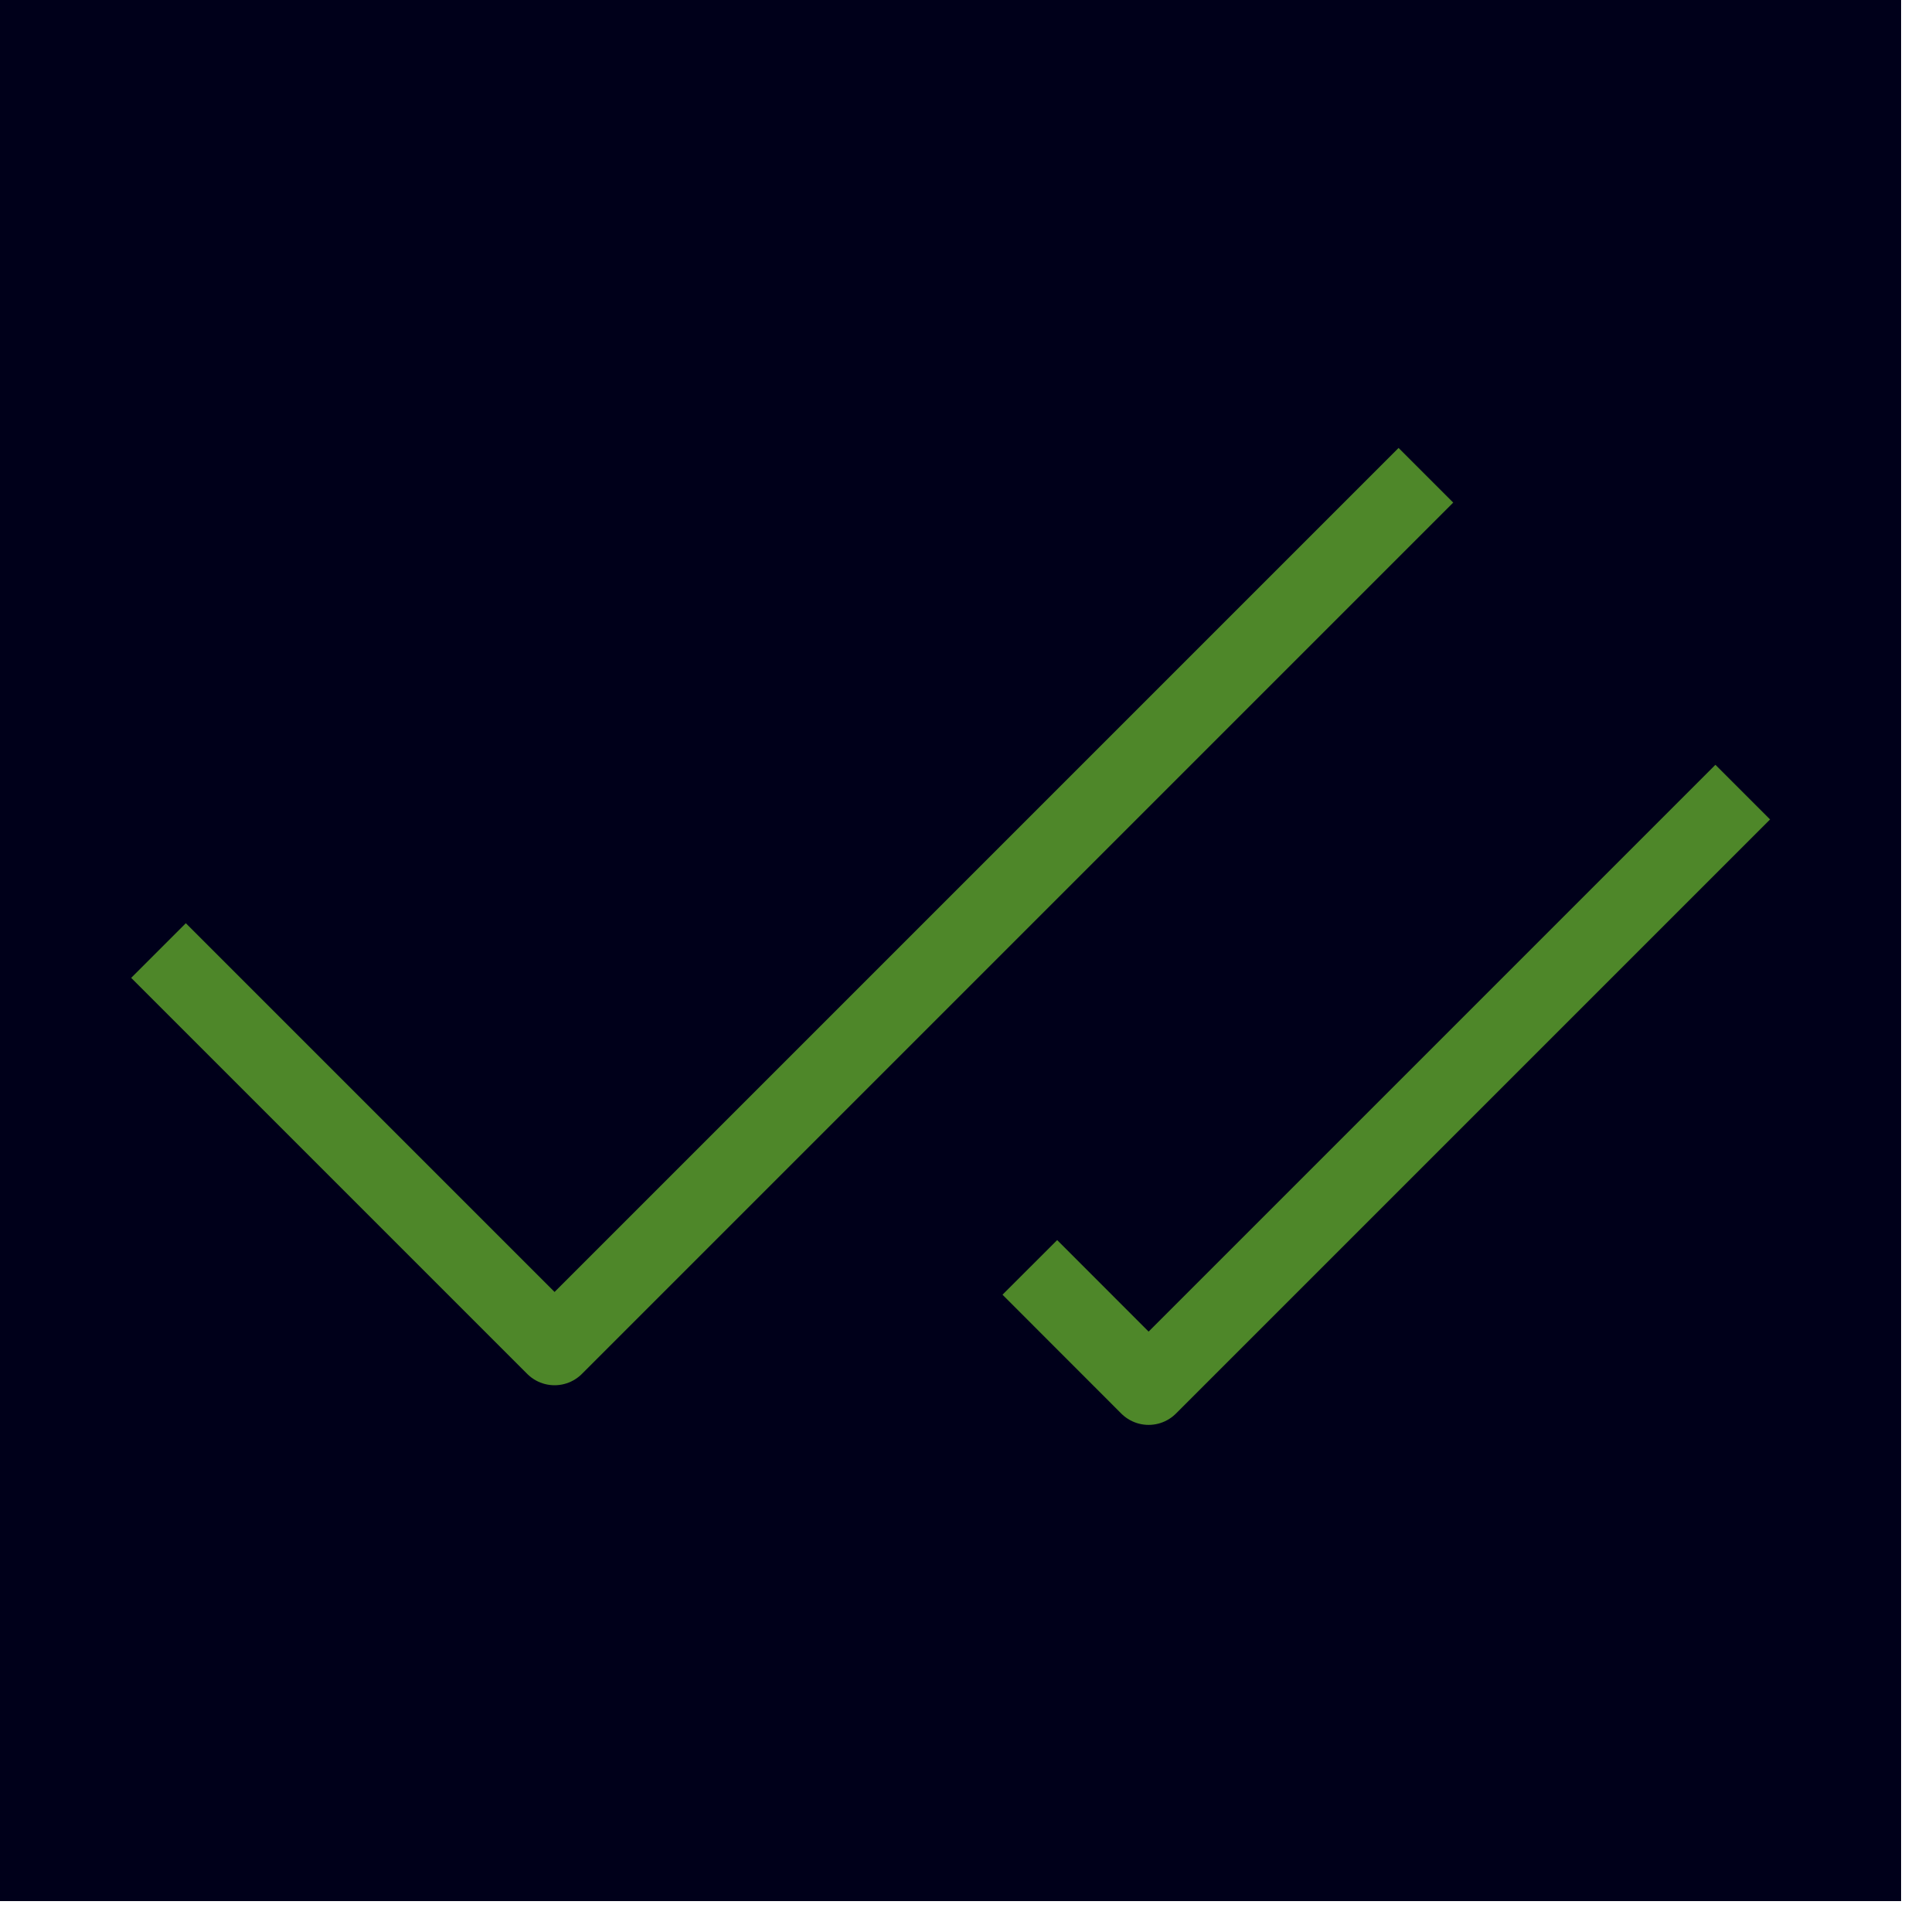
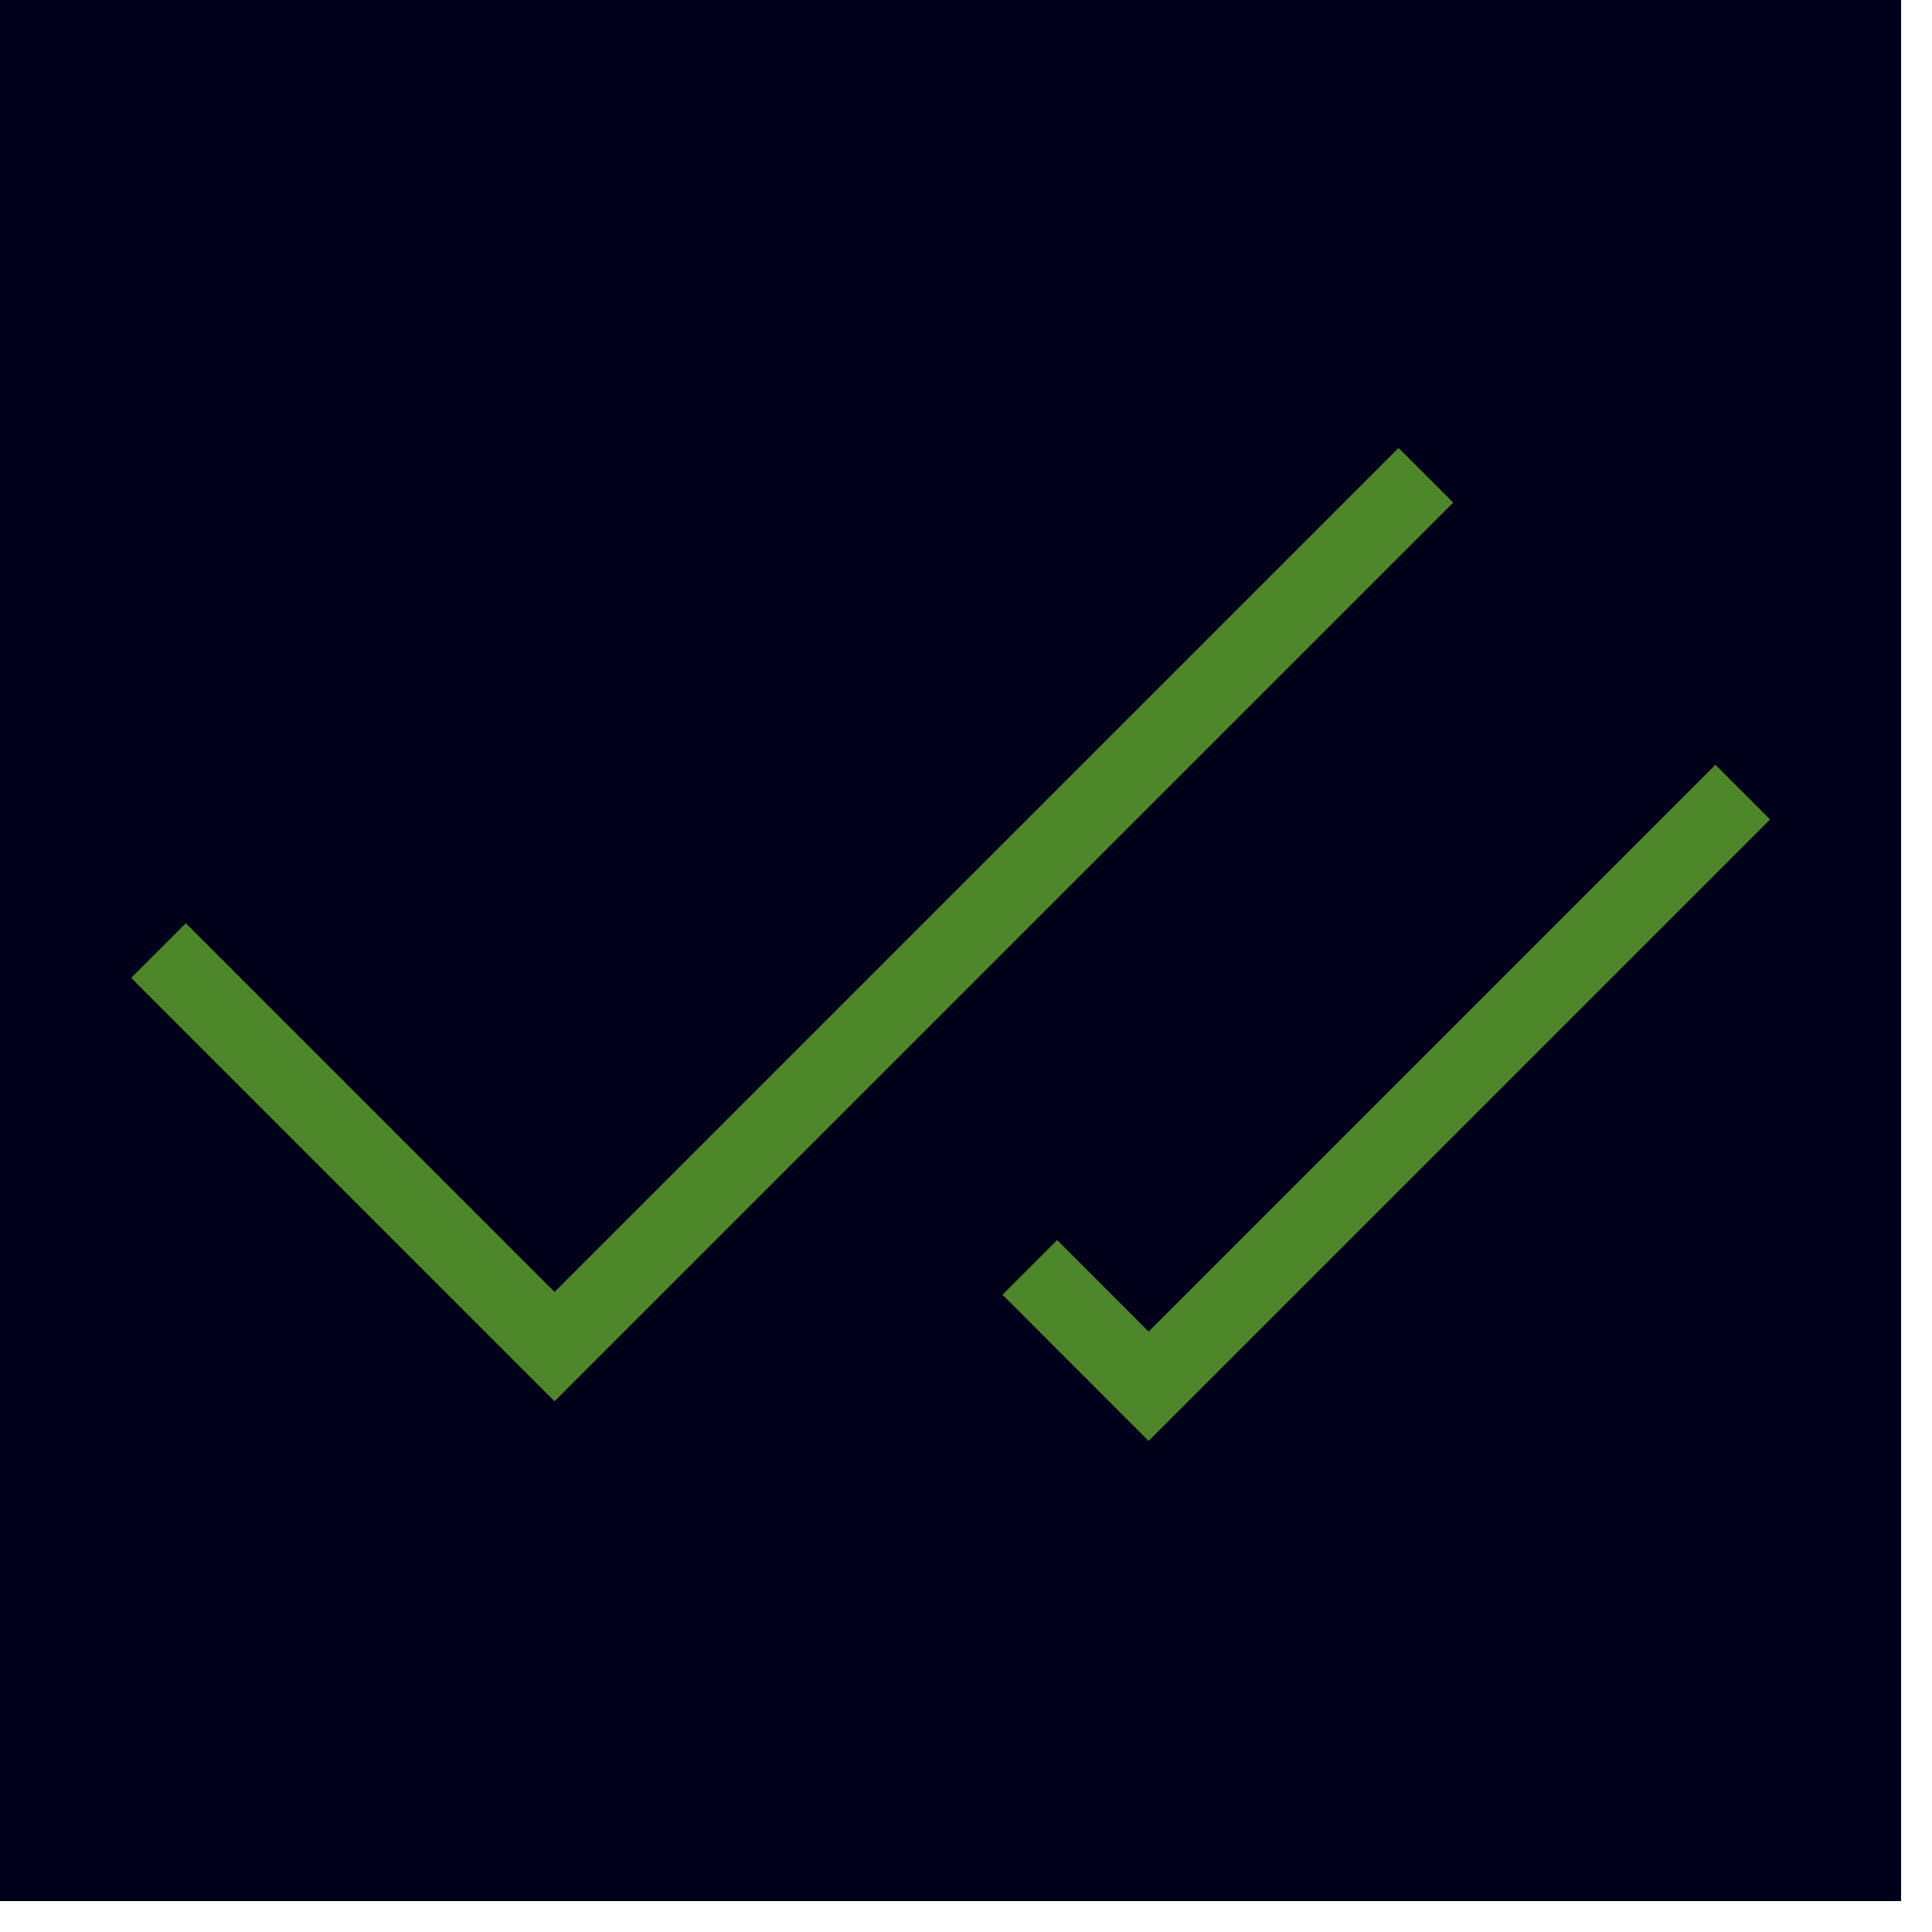
<svg xmlns="http://www.w3.org/2000/svg" width="25" height="25" viewBox="0 0 25 25" fill="none">
  <rect width="24.6" height="24.6" fill="#000033" />
  <rect width="24.6" height="24.6" fill="black" fill-opacity="0.2" />
  <rect width="24.6" height="24.6" fill="black" fill-opacity="0.2" />
  <rect width="24.6" height="24.6" fill="black" fill-opacity="0.2" />
-   <path d="M18.451 6.15L7.176 17.425L2.051 12.3M22.551 10.25L14.863 17.938L13.326 16.4" stroke="#4E8729" strokeWidth="1.708" strokeLinecap="round" stroke-linejoin="round" />
+   <path d="M18.451 6.15L7.176 17.425L2.051 12.3M22.551 10.25L14.863 17.938L13.326 16.4" stroke="#4E8729" strokeWidth="1.708" strokeLinecap="round" strokeLinejoin="round" />
</svg>
